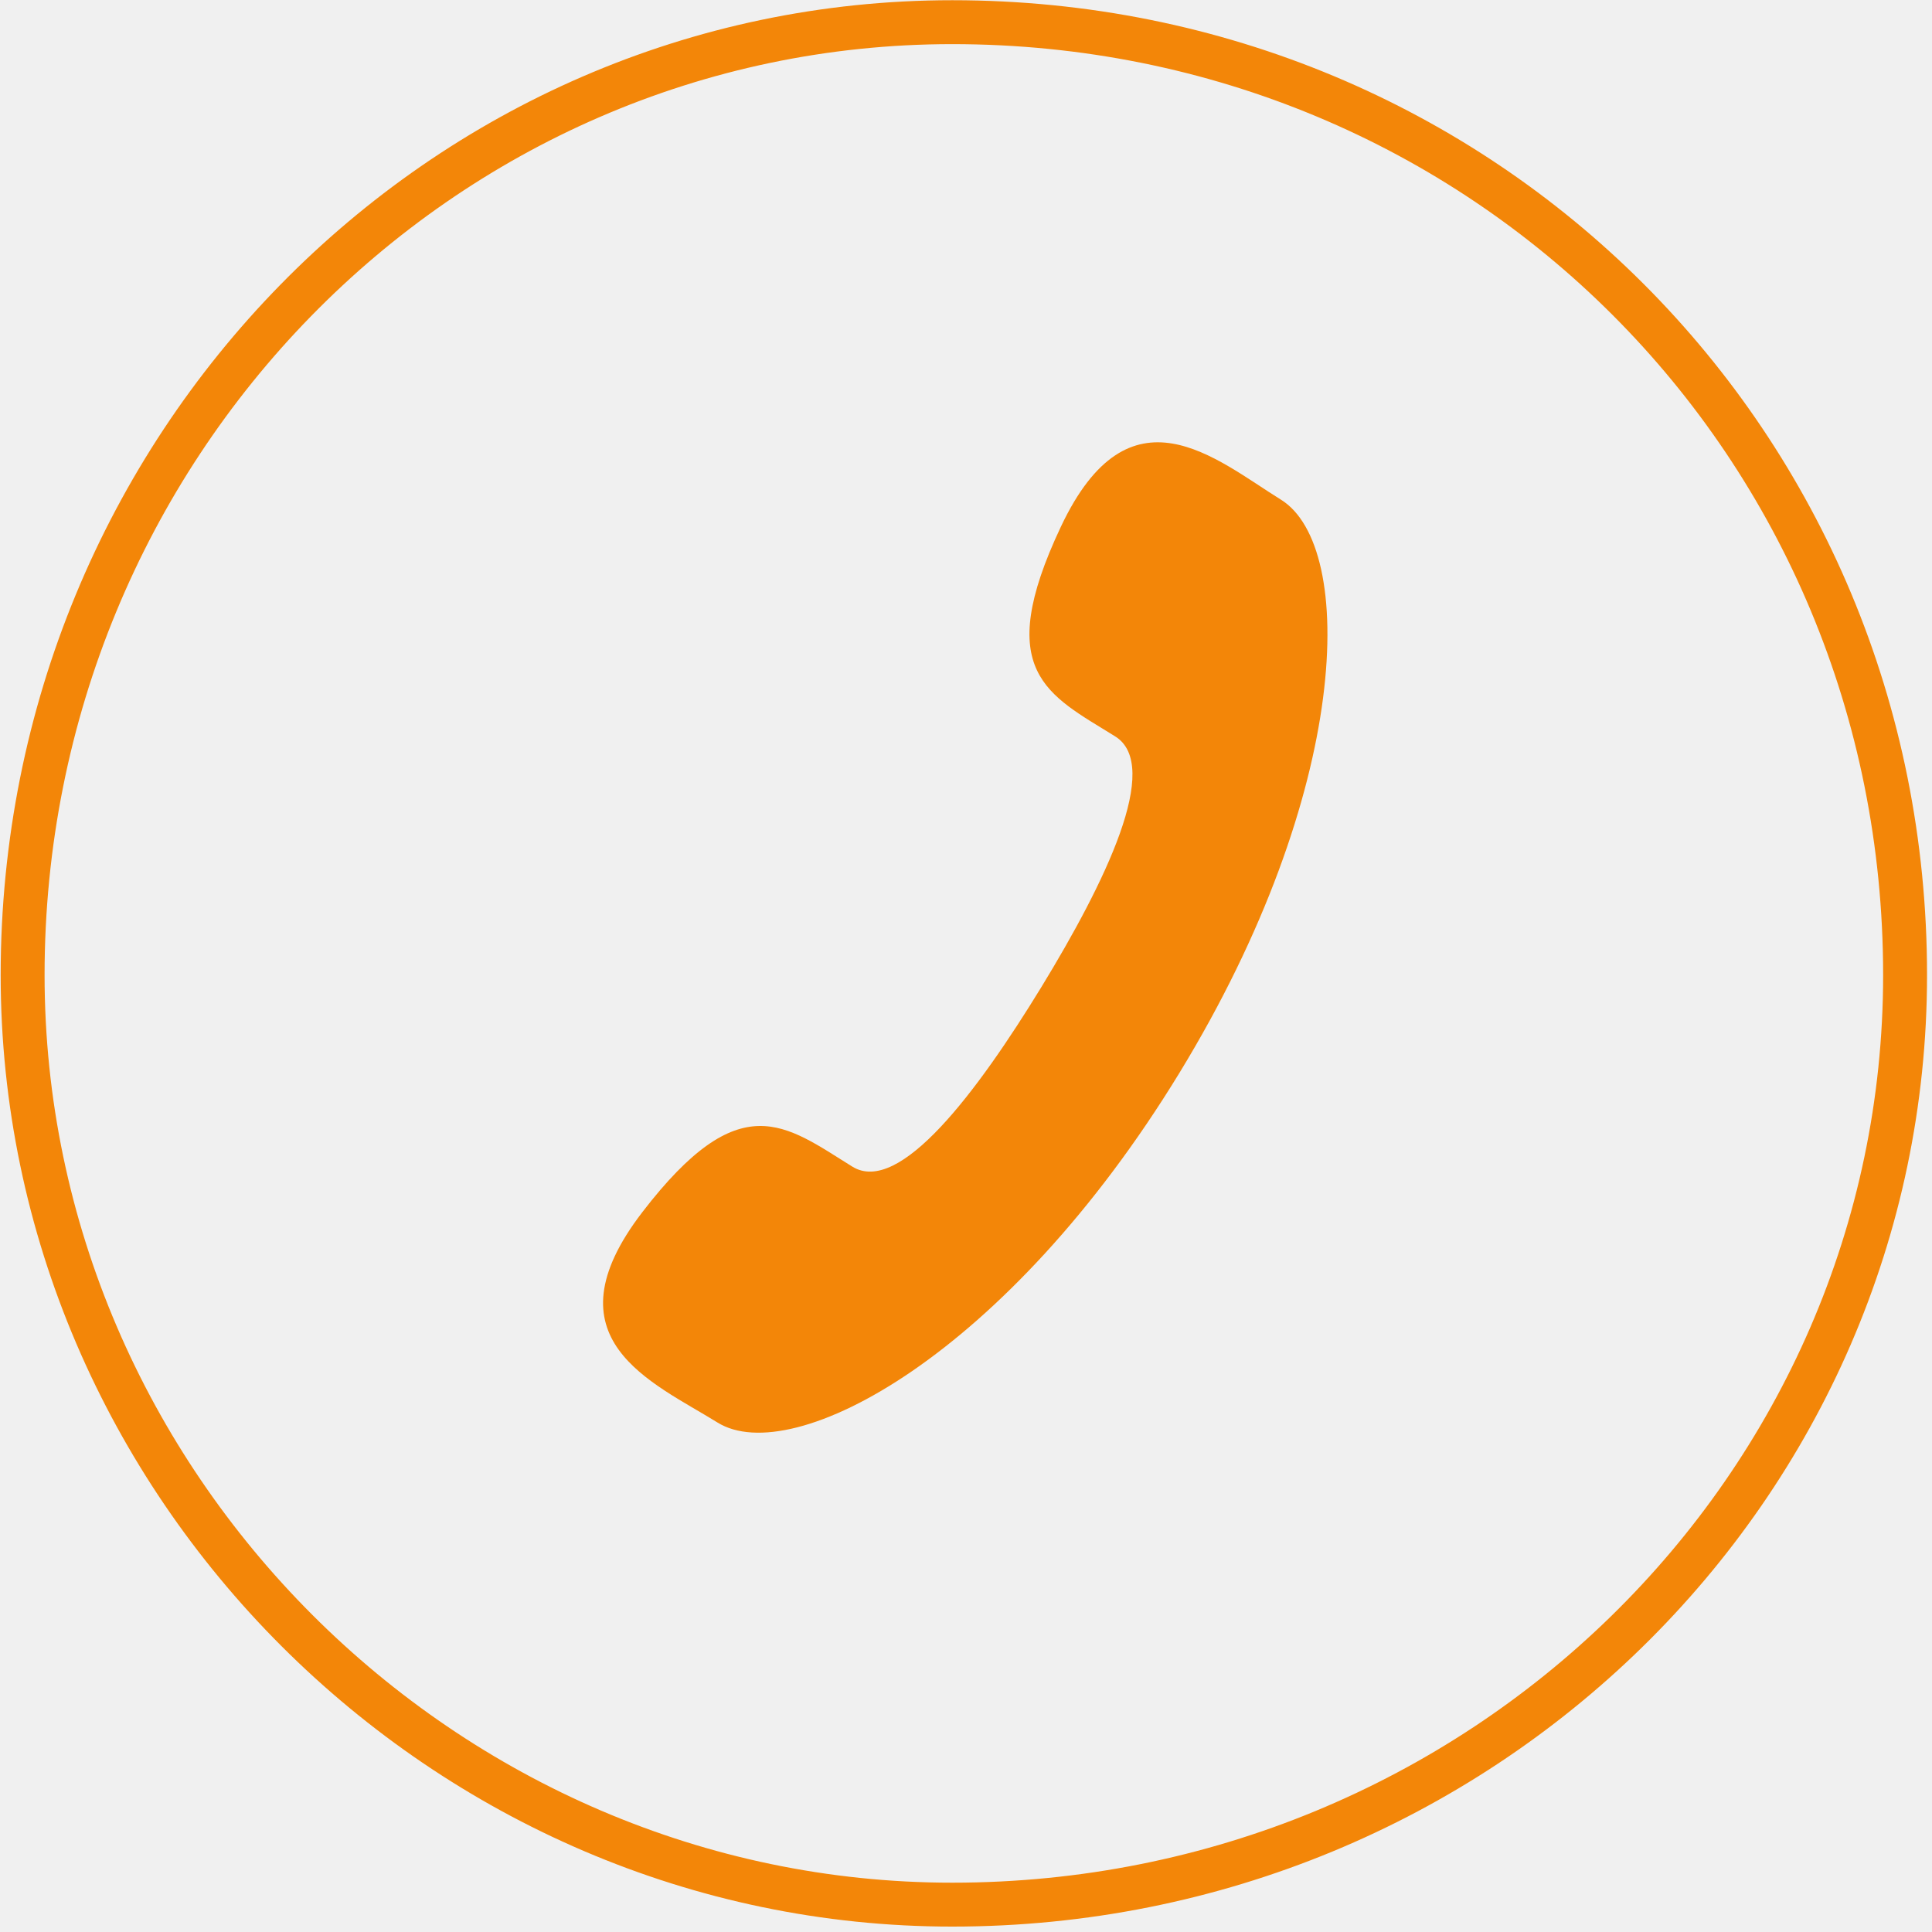
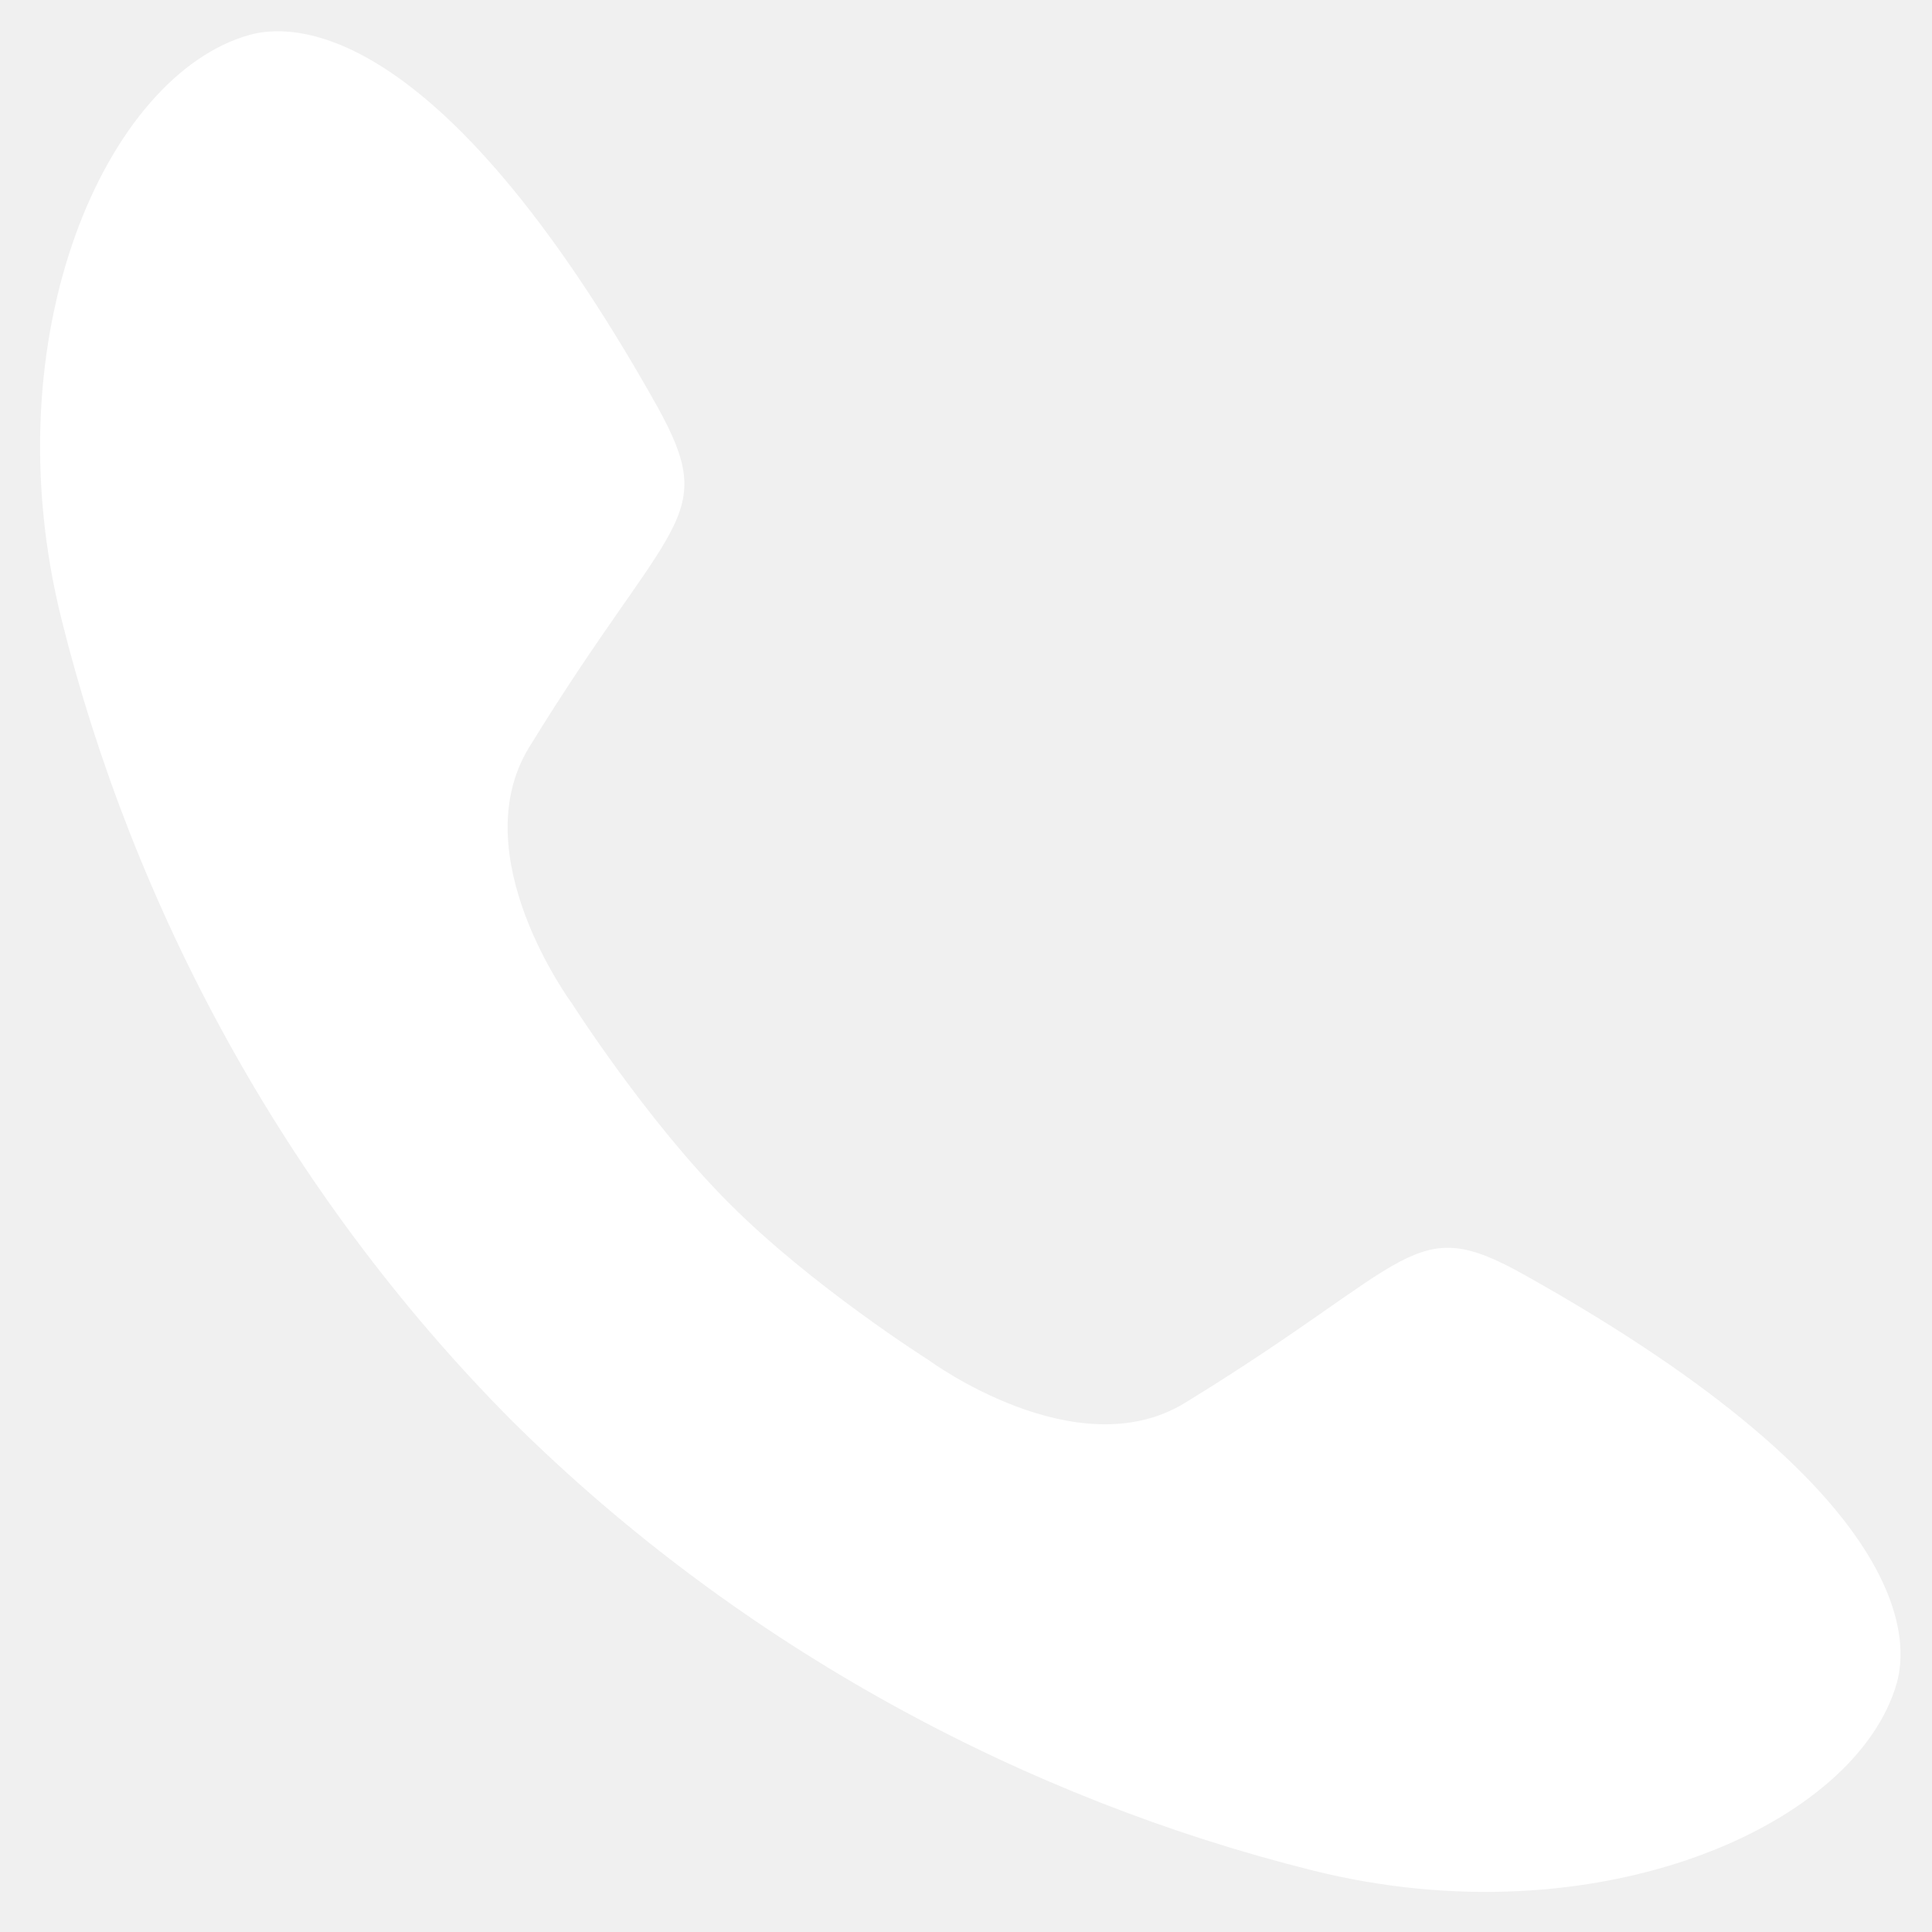
- <svg xmlns="http://www.w3.org/2000/svg" t="1503225866597" class="icon" style="" viewBox="0 0 1024 1024" version="1.1" p-id="1179" width="32" height="32">
+ <svg xmlns="http://www.w3.org/2000/svg" t="1508205486597" class="icon" style="" viewBox="0 0 1024 1024" version="1.1" p-id="996" width="32" height="32">
  <defs>
    <style type="text/css" />
  </defs>
-   <path d="M504.704 0.119C226.978 0.119 0.355 230.64 0.355 516.786 0.355 792.578 228.911 1021.135 504.704 1021.135 790.849 1021.135 1021.371 794.512 1021.371 516.786 1021.371 228.675 792.814 0.119 504.704 0.119ZM504.704 997.862C241.764 997.862 23.627 779.725 23.627 516.786 23.627 243.405 239.921 23.391 504.704 23.391 779.961 23.391 998.098 241.528 998.098 516.786 998.098 781.569 778.084 997.862 504.704 997.862Z" p-id="1180" fill="#f38608" />
-   <path d="M380.287 753.96C420.231 778.764 533.745 718.308 625.095 568.701 716.449 419.086 718.859 289.661 678.953 264.854 644.306 243.366 598.622 202.159 562.285 279.18 525.922 356.228 555.33 368.094 591.028 390.278 616.029 405.773 585.757 467.799 551.899 523.247 518.018 578.642 476.751 633.805 451.765 618.34 416.038 596.158 392.266 575.05 340.453 642.464 288.663 709.902 345.634 732.456 380.287 753.96L380.287 753.96 380.287 753.96Z" p-id="1181" fill="#f38608" />
+   <path d="M1005.442 891.649c-21.082 75.864-159.127 137.343-309.665 99.73-151.278-37.708-302.811-117.542-424.711-238.609C150.192 631.064 70.262 479.596 32.587 328.159-4.96 177.555 56.454 39.702 132.285 18.493c19.349-5.35 97.743-13.968 215.925 196.672 33.703 60.678 7.785 57.795-67.725 180.878-35.336 57.506 22.521 135.611 22.521 135.611s39.311 61.863 83.359 106.009c44.019 44.211 105.944 83.294 105.944 83.294s78.105 57.668 135.611 22.684c123.182-75.416 120.201-101.62 180.591-67.63C1019.44 794.098 1010.695 872.394 1005.442 891.649L1005.442 891.649z" p-id="997" fill="#ffffff" />
</svg>
